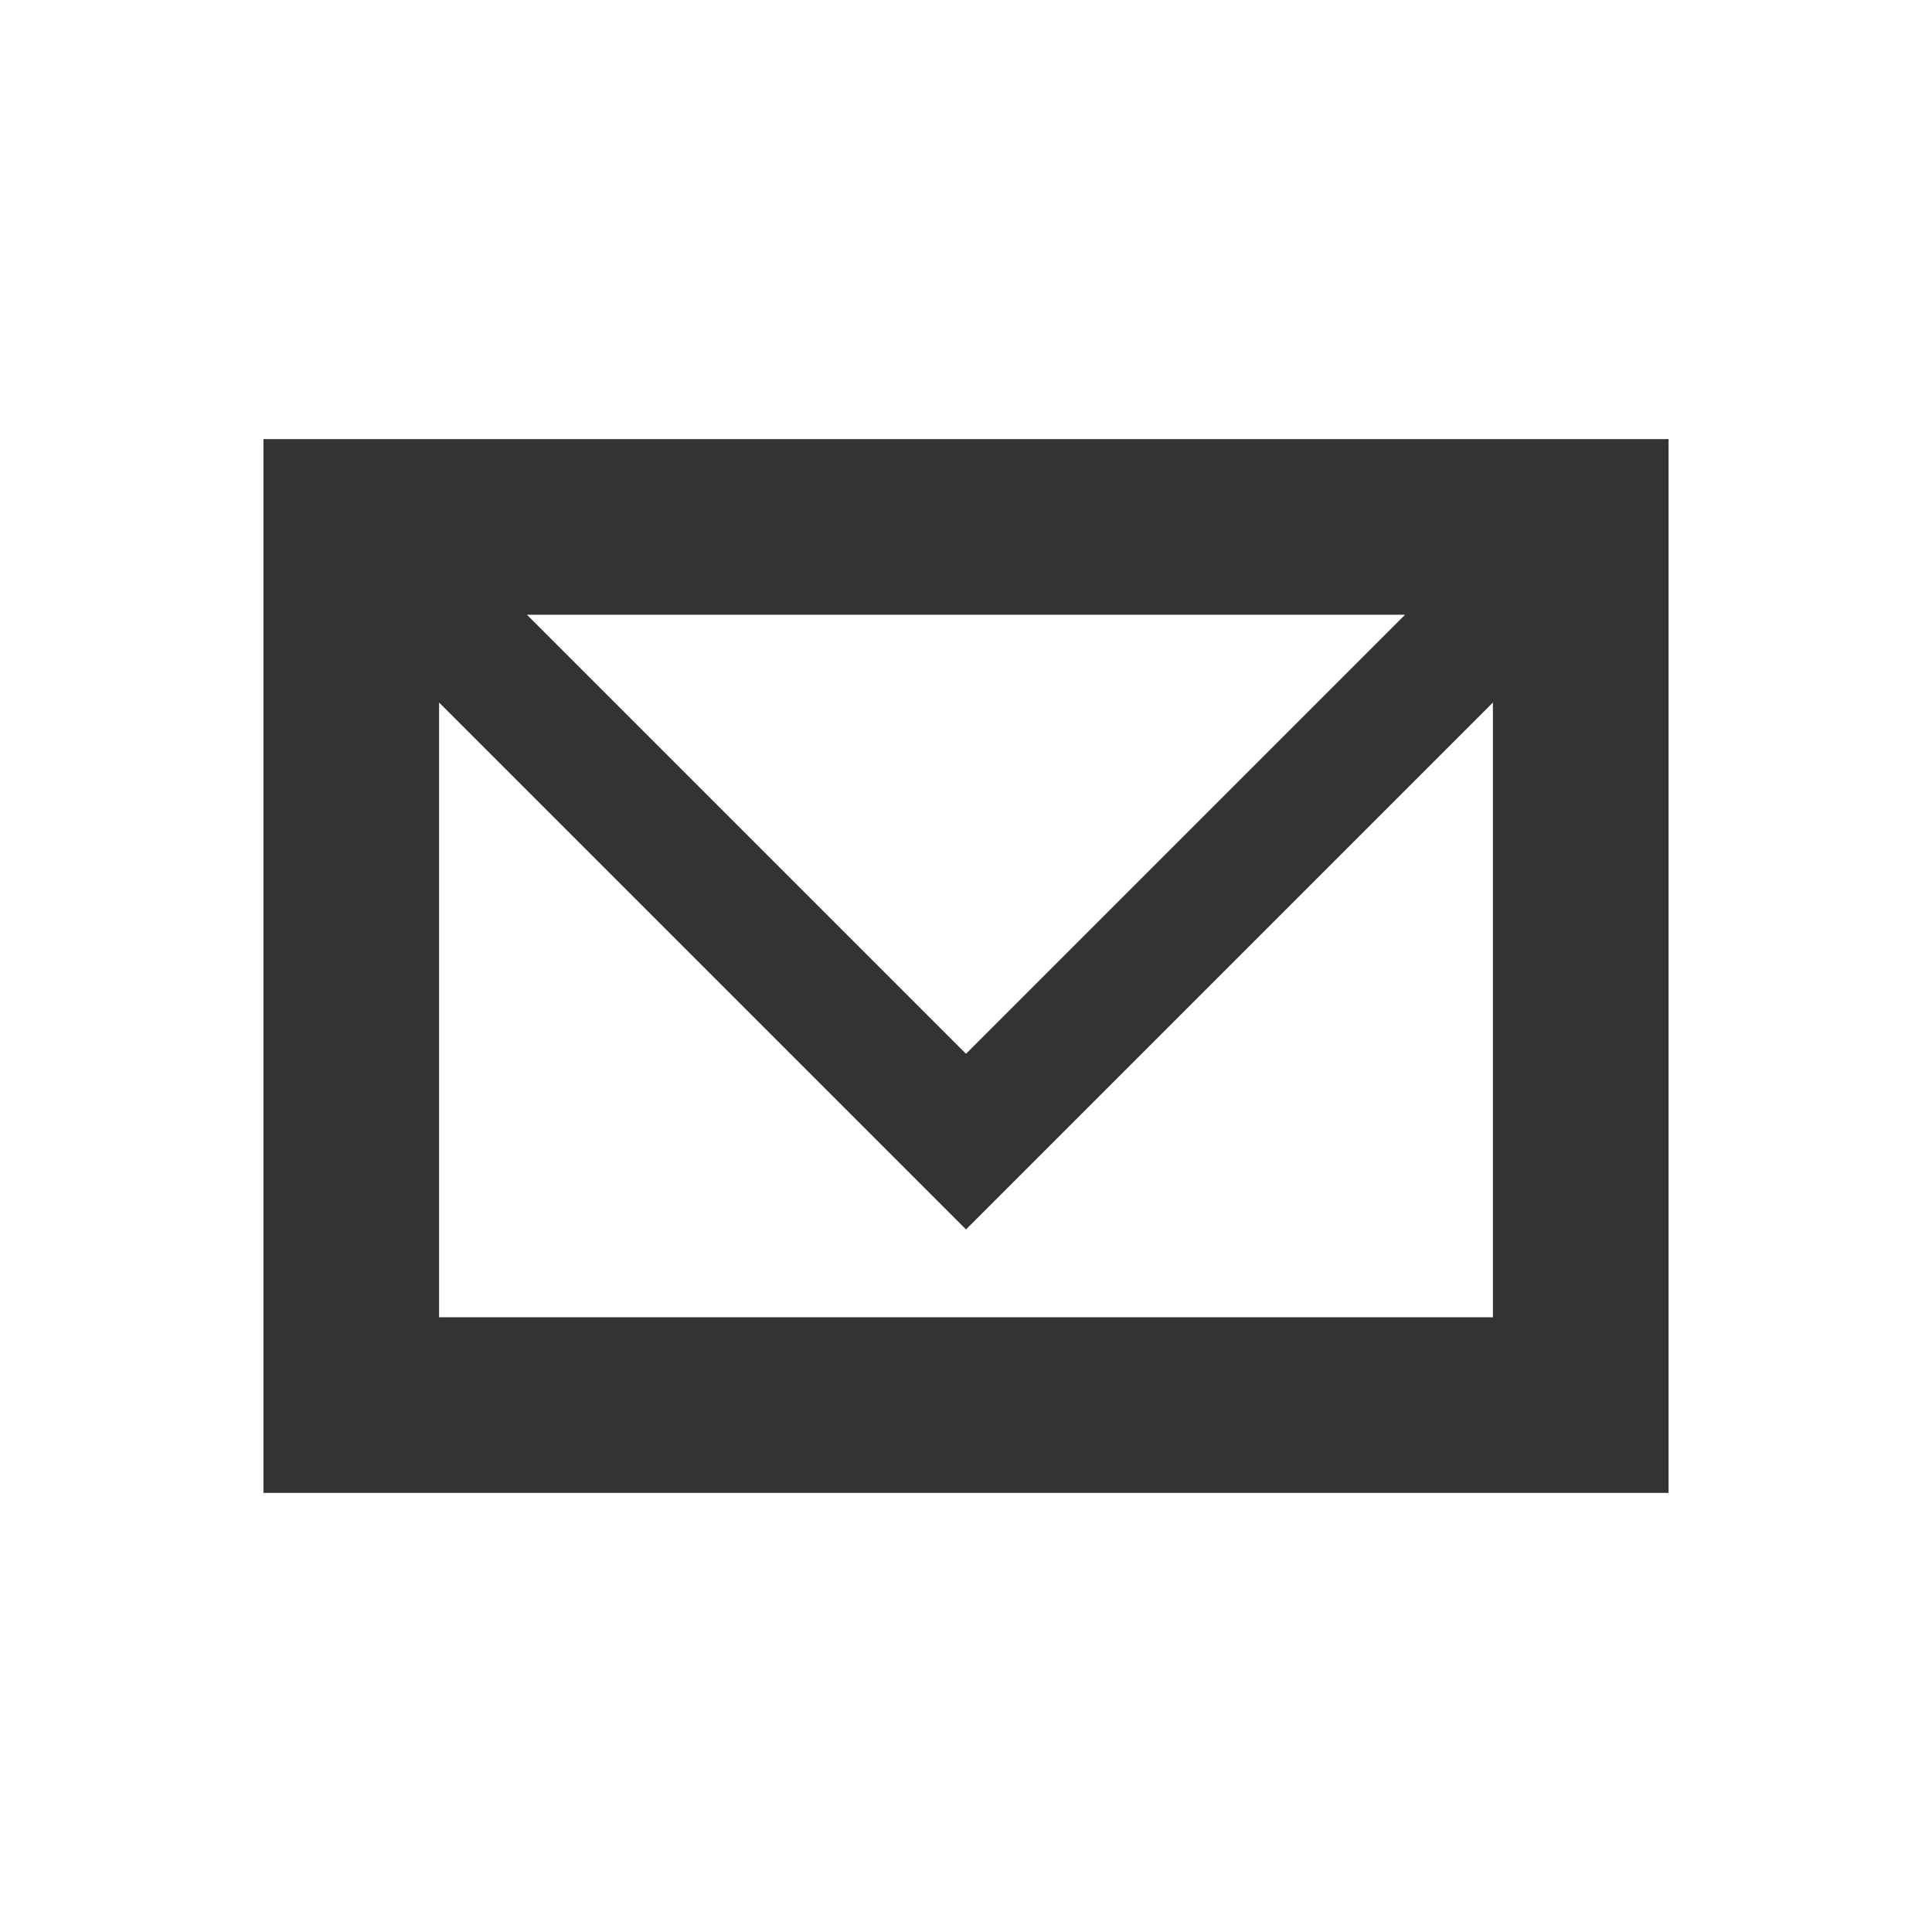
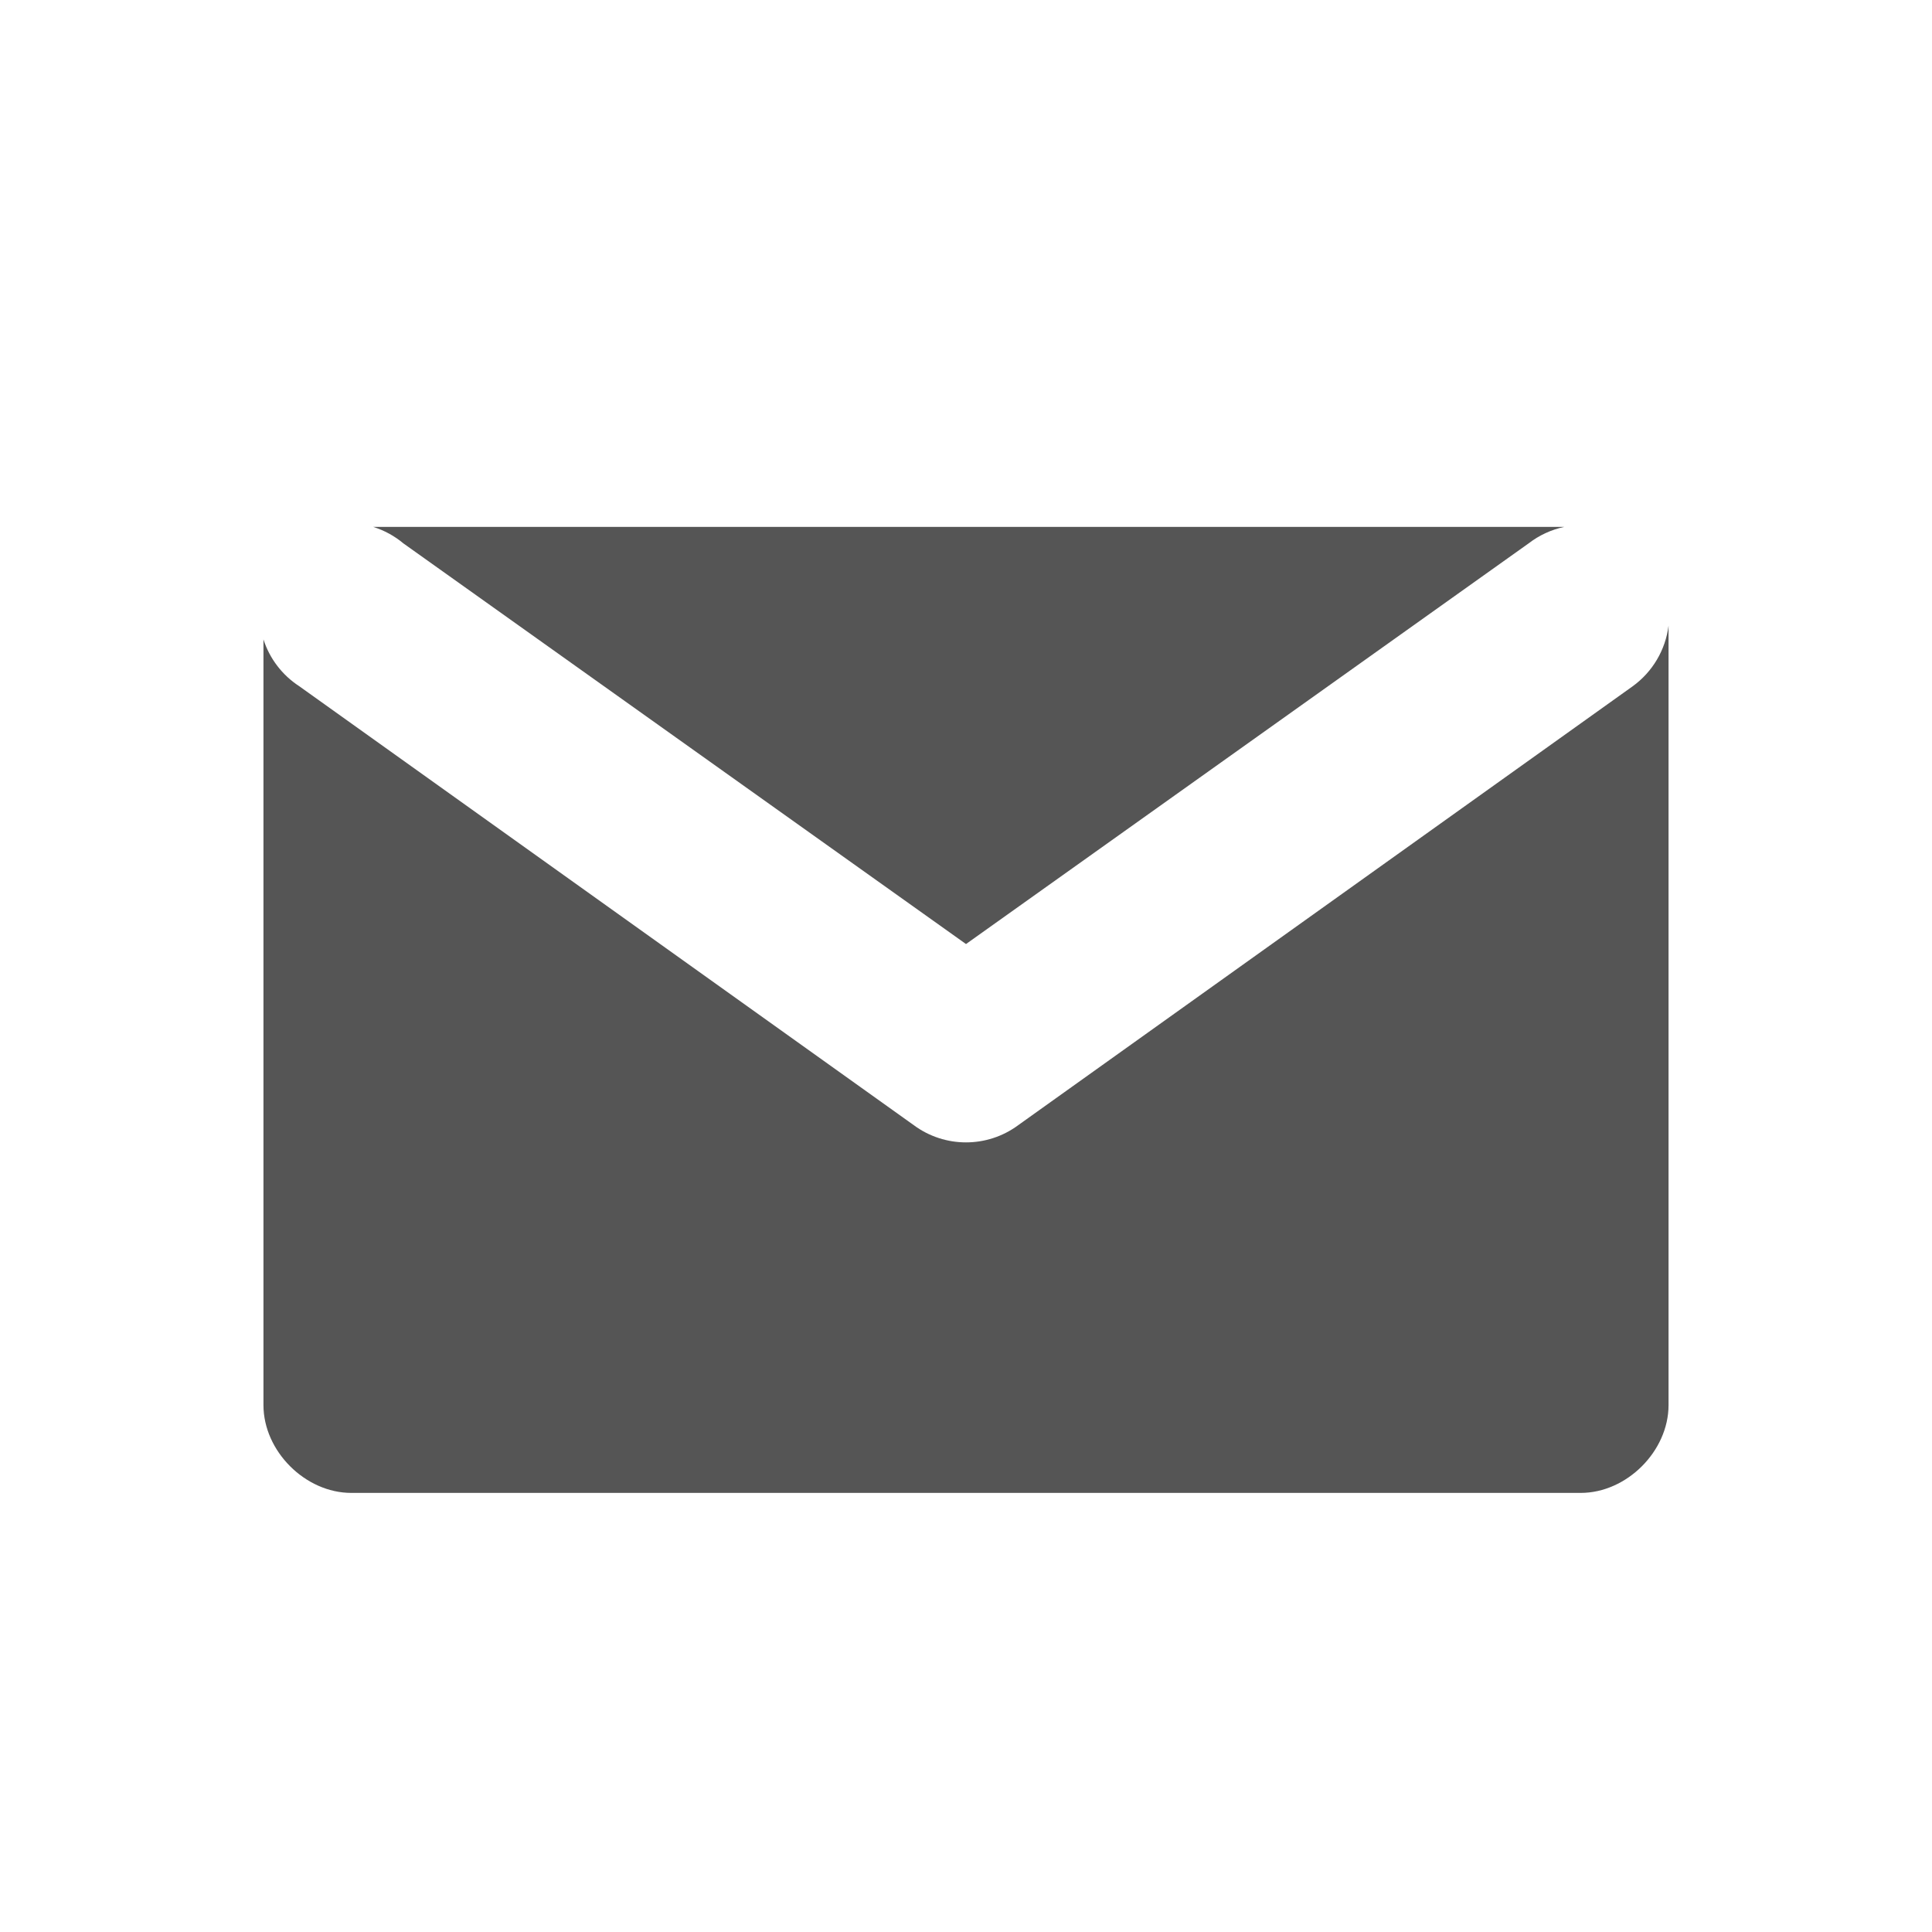
<svg xmlns="http://www.w3.org/2000/svg" xmlns:xlink="http://www.w3.org/1999/xlink" id="svg2511" height="22" width="22" version="1.1">
  <defs id="defs2513">
    <linearGradient id="linearGradient10247" y2="75.499" gradientUnits="userSpaceOnUse" x2="14.125" gradientTransform="translate(1,-42)" y1="79.813" x1="14.125">
      <stop id="stop6936" style="stop-color:#babdb6" offset="0" />
      <stop id="stop6938" style="stop-color:#babdb6;stop-opacity:0" offset="1" />
    </linearGradient>
    <radialGradient id="radialGradient10245" xlink:href="#linearGradient6945" gradientUnits="userSpaceOnUse" cy="61.48" cx="13.107" gradientTransform="matrix(2.6083,0,0,2.2188,-74.941,-118.62)" r="18.5" />
    <linearGradient id="linearGradient10243" y2="15.75" gradientUnits="userSpaceOnUse" x2="12.875" y1="35.314" x1="12.875">
      <stop id="stop7065" offset="0" />
      <stop id="stop7067" style="stop-opacity:0" offset="1" />
    </linearGradient>
    <linearGradient id="linearGradient6945">
      <stop id="stop6947" style="stop-color:#fff" offset="0" />
      <stop id="stop6949" style="stop-color:#d3d7cf" offset="1" />
    </linearGradient>
    <radialGradient id="radialGradient10241" xlink:href="#linearGradient6945" gradientUnits="userSpaceOnUse" cy="15.928" cx="12.5" gradientTransform="matrix(2.0136,0,0,1.7461,-12.669,-9.186)" r="18.5" />
    <radialGradient id="radialGradient10239" xlink:href="#linearGradient5060" gradientUnits="userSpaceOnUse" cy="486.65" cx="605.71" gradientTransform="matrix(-2.7744,0,0,1.9697,112.76,-872.89)" r="117.14" />
    <linearGradient id="linearGradient5060">
      <stop id="stop5062" offset="0" />
      <stop id="stop5064" style="stop-opacity:0" offset="1" />
    </linearGradient>
    <radialGradient id="radialGradient10237" xlink:href="#linearGradient5060" gradientUnits="userSpaceOnUse" cy="486.65" cx="605.71" gradientTransform="matrix(2.7744,0,0,1.9697,-1891.6,-872.89)" r="117.14" />
    <linearGradient id="linearGradient10235" y2="609.51" gradientUnits="userSpaceOnUse" x2="302.86" gradientTransform="matrix(2.7744,0,0,1.9697,-1892.2,-872.89)" y1="366.65" x1="302.86">
      <stop id="stop5050" style="stop-opacity:0" offset="0" />
      <stop id="stop5056" offset=".5" />
      <stop id="stop5052" style="stop-opacity:0" offset="1" />
    </linearGradient>
    <radialGradient id="radialGradient3868" gradientUnits="userSpaceOnUse" cy="73.616" cx="6.703" gradientTransform="scale(1.9022,0.5257)" r="7.228">
      <stop id="stop10693" offset="0" />
      <stop id="stop10695" style="stop-opacity:0" offset="1" />
    </radialGradient>
    <linearGradient id="linearGradient3307" y2="46.002" gradientUnits="userSpaceOnUse" x2="29.652" y1="23.952" x1="29.652">
      <stop id="stop3303" style="stop-color:#b95858" offset="0" />
      <stop id="stop3305" style="stop-color:#763434" offset="1" />
    </linearGradient>
    <linearGradient id="linearGradient3299" y2="43.727" gradientUnits="userSpaceOnUse" x2="29.25" gradientTransform="matrix(0.66753,0,0,0.6681,17.059,16.057)" y1="11.454" x1="29.25">
      <stop id="stop3682" style="stop-color:#e86666" offset="0" />
      <stop id="stop3684" style="stop-color:#ab2a2a" offset="1" />
    </linearGradient>
    <linearGradient id="linearGradient3295" y2="37.814" gradientUnits="userSpaceOnUse" x2="-32.137" y1="7.458" x1="-32.096">
      <stop id="stop3219" style="stop-color:#fff" offset="0" />
      <stop id="stop3221" style="stop-color:#fff;stop-opacity:0" offset="1" />
    </linearGradient>
  </defs>
-   <path style="opacity:0.8;fill:#000000;fill-opacity:1;stroke:none" d="M 3,5 3,17 19,17 19,5 3,5 z M 6,7 16,7 11,12 6,7 z m -1,1 6,6 6,-6 0,7 -12,0 0,-7 z" id="path3015" />
+   <g transform="translate(-64,-313)" id="g12938" style="fill:#555555;fill-opacity:1">
+     <path id="rect12827" d="m 68.25,319 a 1,1 0 0 1 0.344,0.188 L 75,323.75 81.406,319.188 A 1.006,1.006 0 0 1 81.812,319 L 68.25,319 z M 83,320.125 a 1.006,1.006 0 0 1 -0.406,0.688 l -7,5 a 1,1 0 0 1 -1.188,0 l -7,-5 A 1,1 0 0 1 67,320.281 L 67,329 c 5.2e-5,0.524 0.476,1 1,1 l 14,0 c 0.524,-5e-5 1,-0.476 1,-1 l 0,-8.875 z" style="font-size:medium;font-style:normal;font-variant:normal;font-weight:normal;font-stretch:normal;text-indent:0;text-align:start;text-decoration:none;line-height:normal;letter-spacing:normal;word-spacing:normal;text-transform:none;direction:ltr;block-progression:tb;writing-mode:lr-tb;text-anchor:start;baseline-shift:baseline;color:#000000;fill:#555555;fill-opacity:1;fill-rule:nonzero;stroke:none;stroke-width:2;marker:none;visibility:visible;display:inline;overflow:visible;enable-background:accumulate;font-family:Sans;-inkscape-font-specification:Sans" />
+   </g>
</svg>
